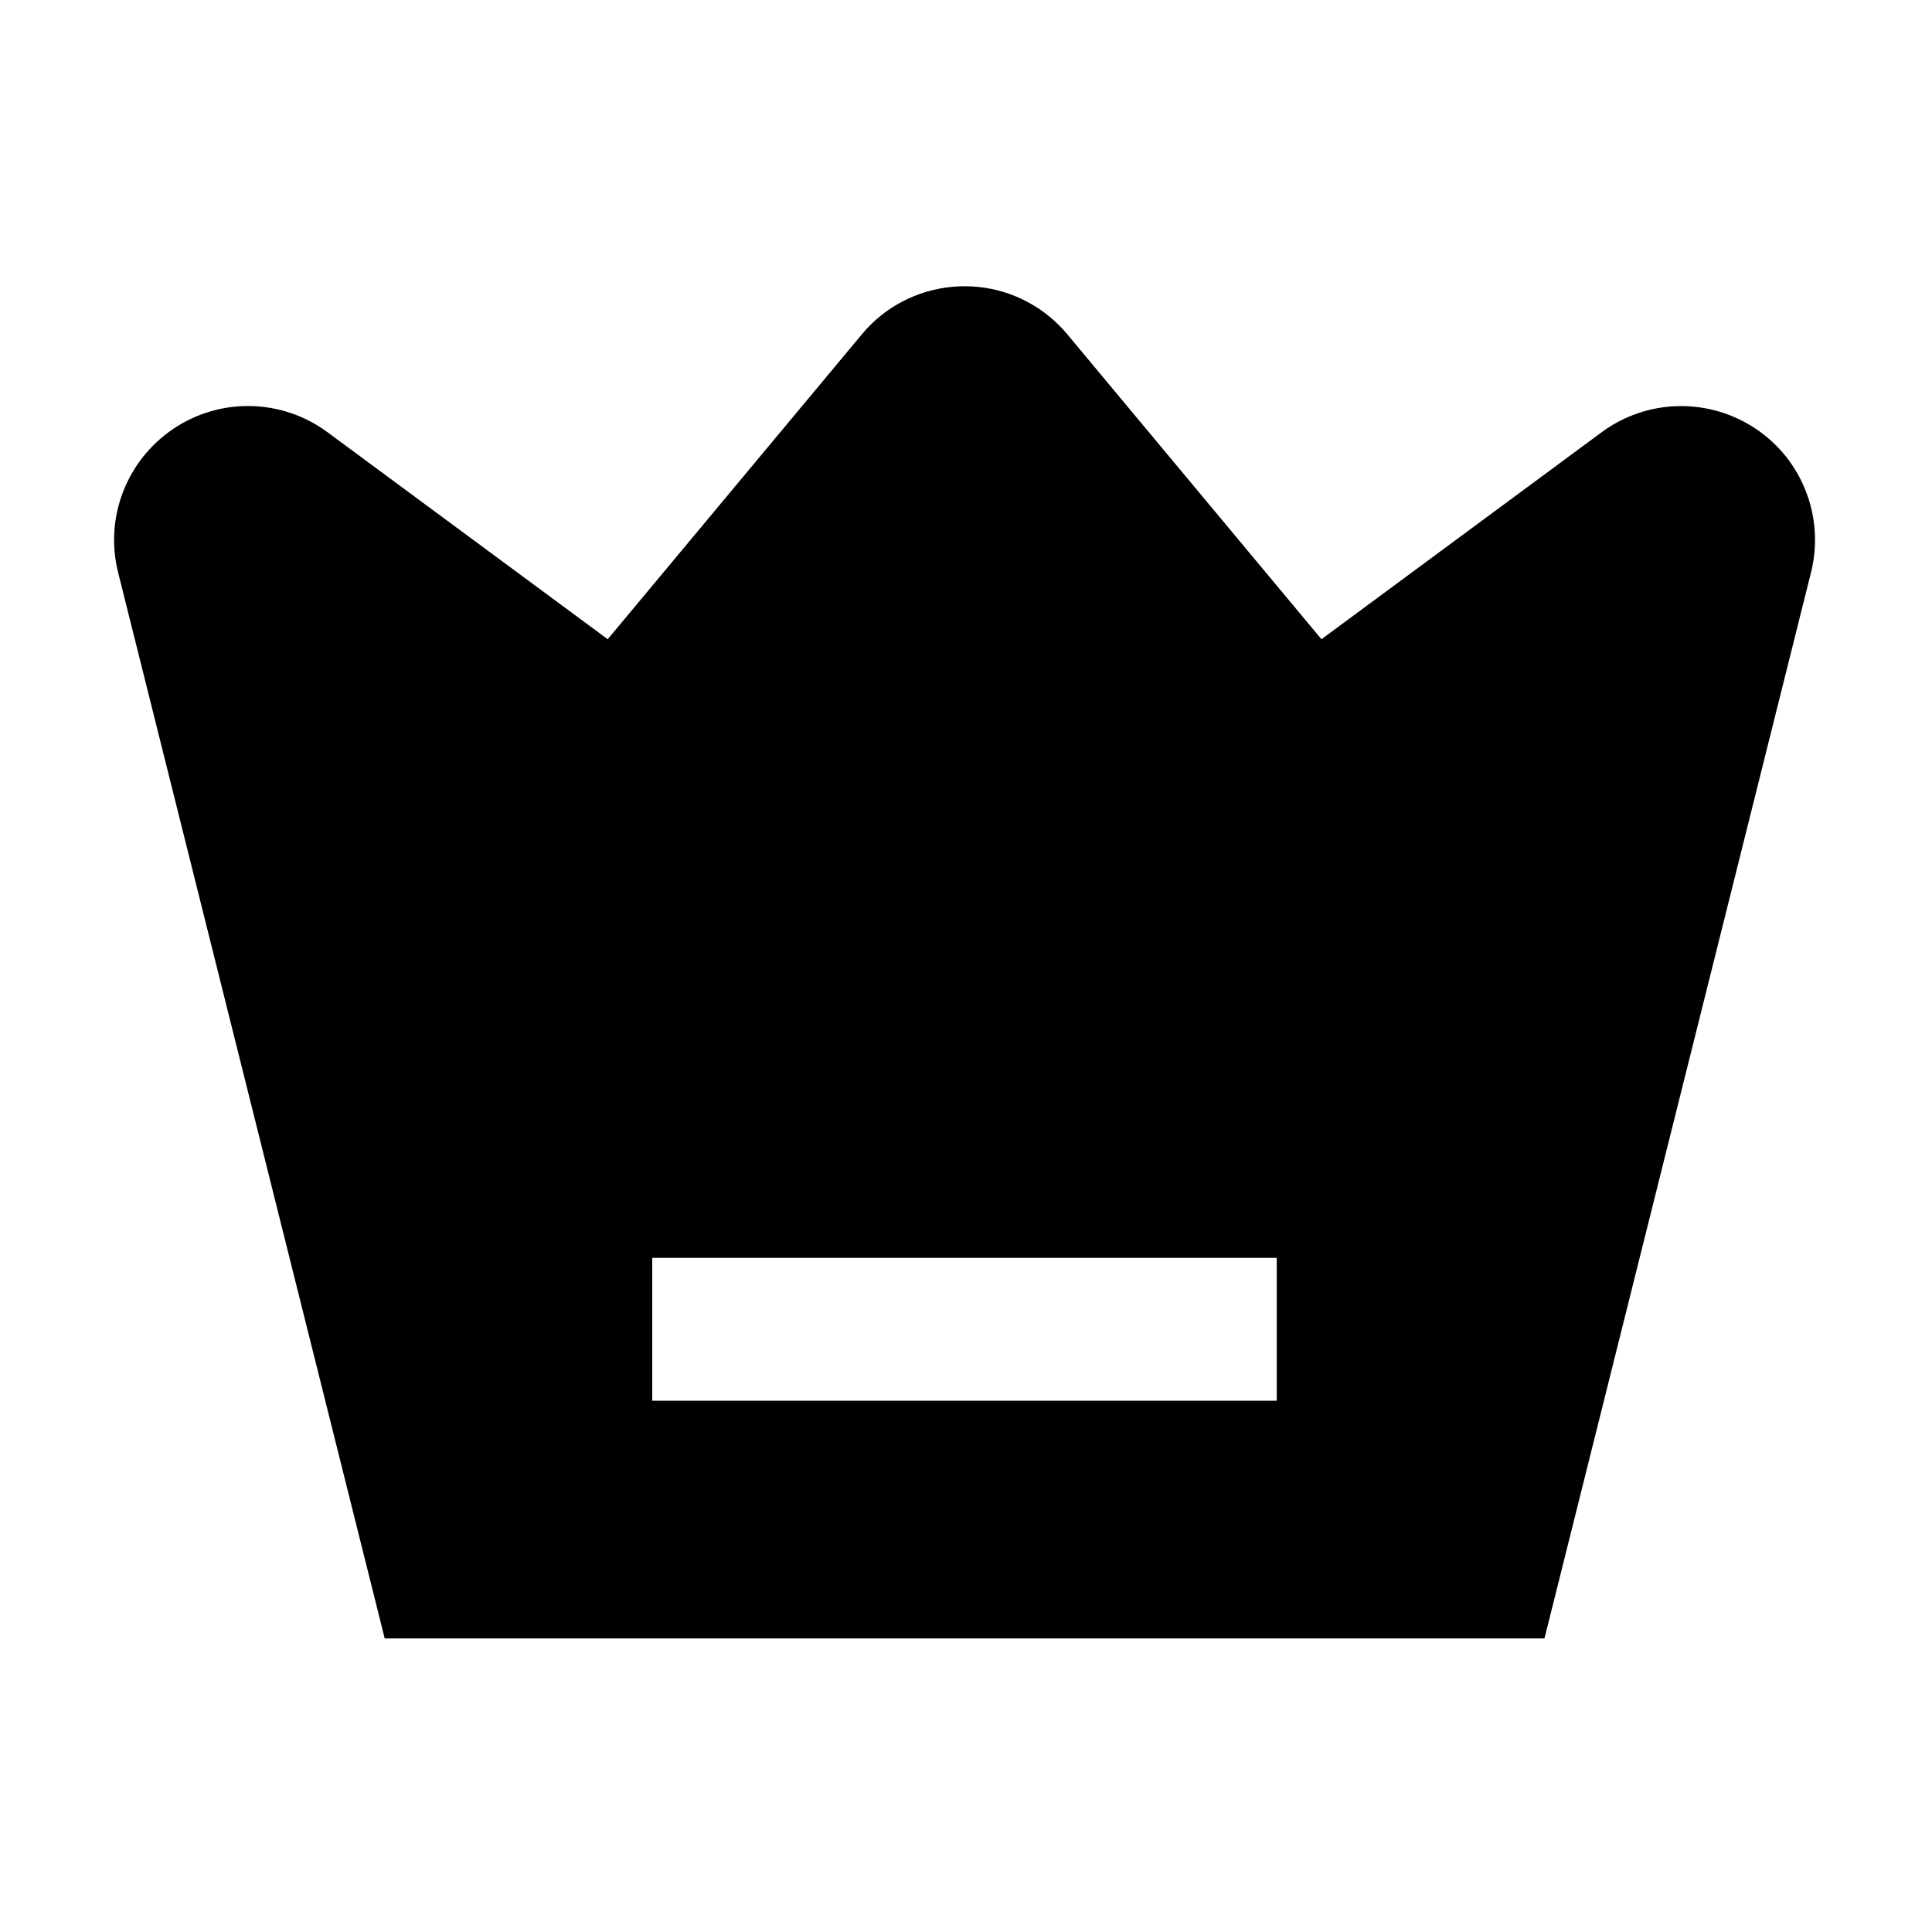
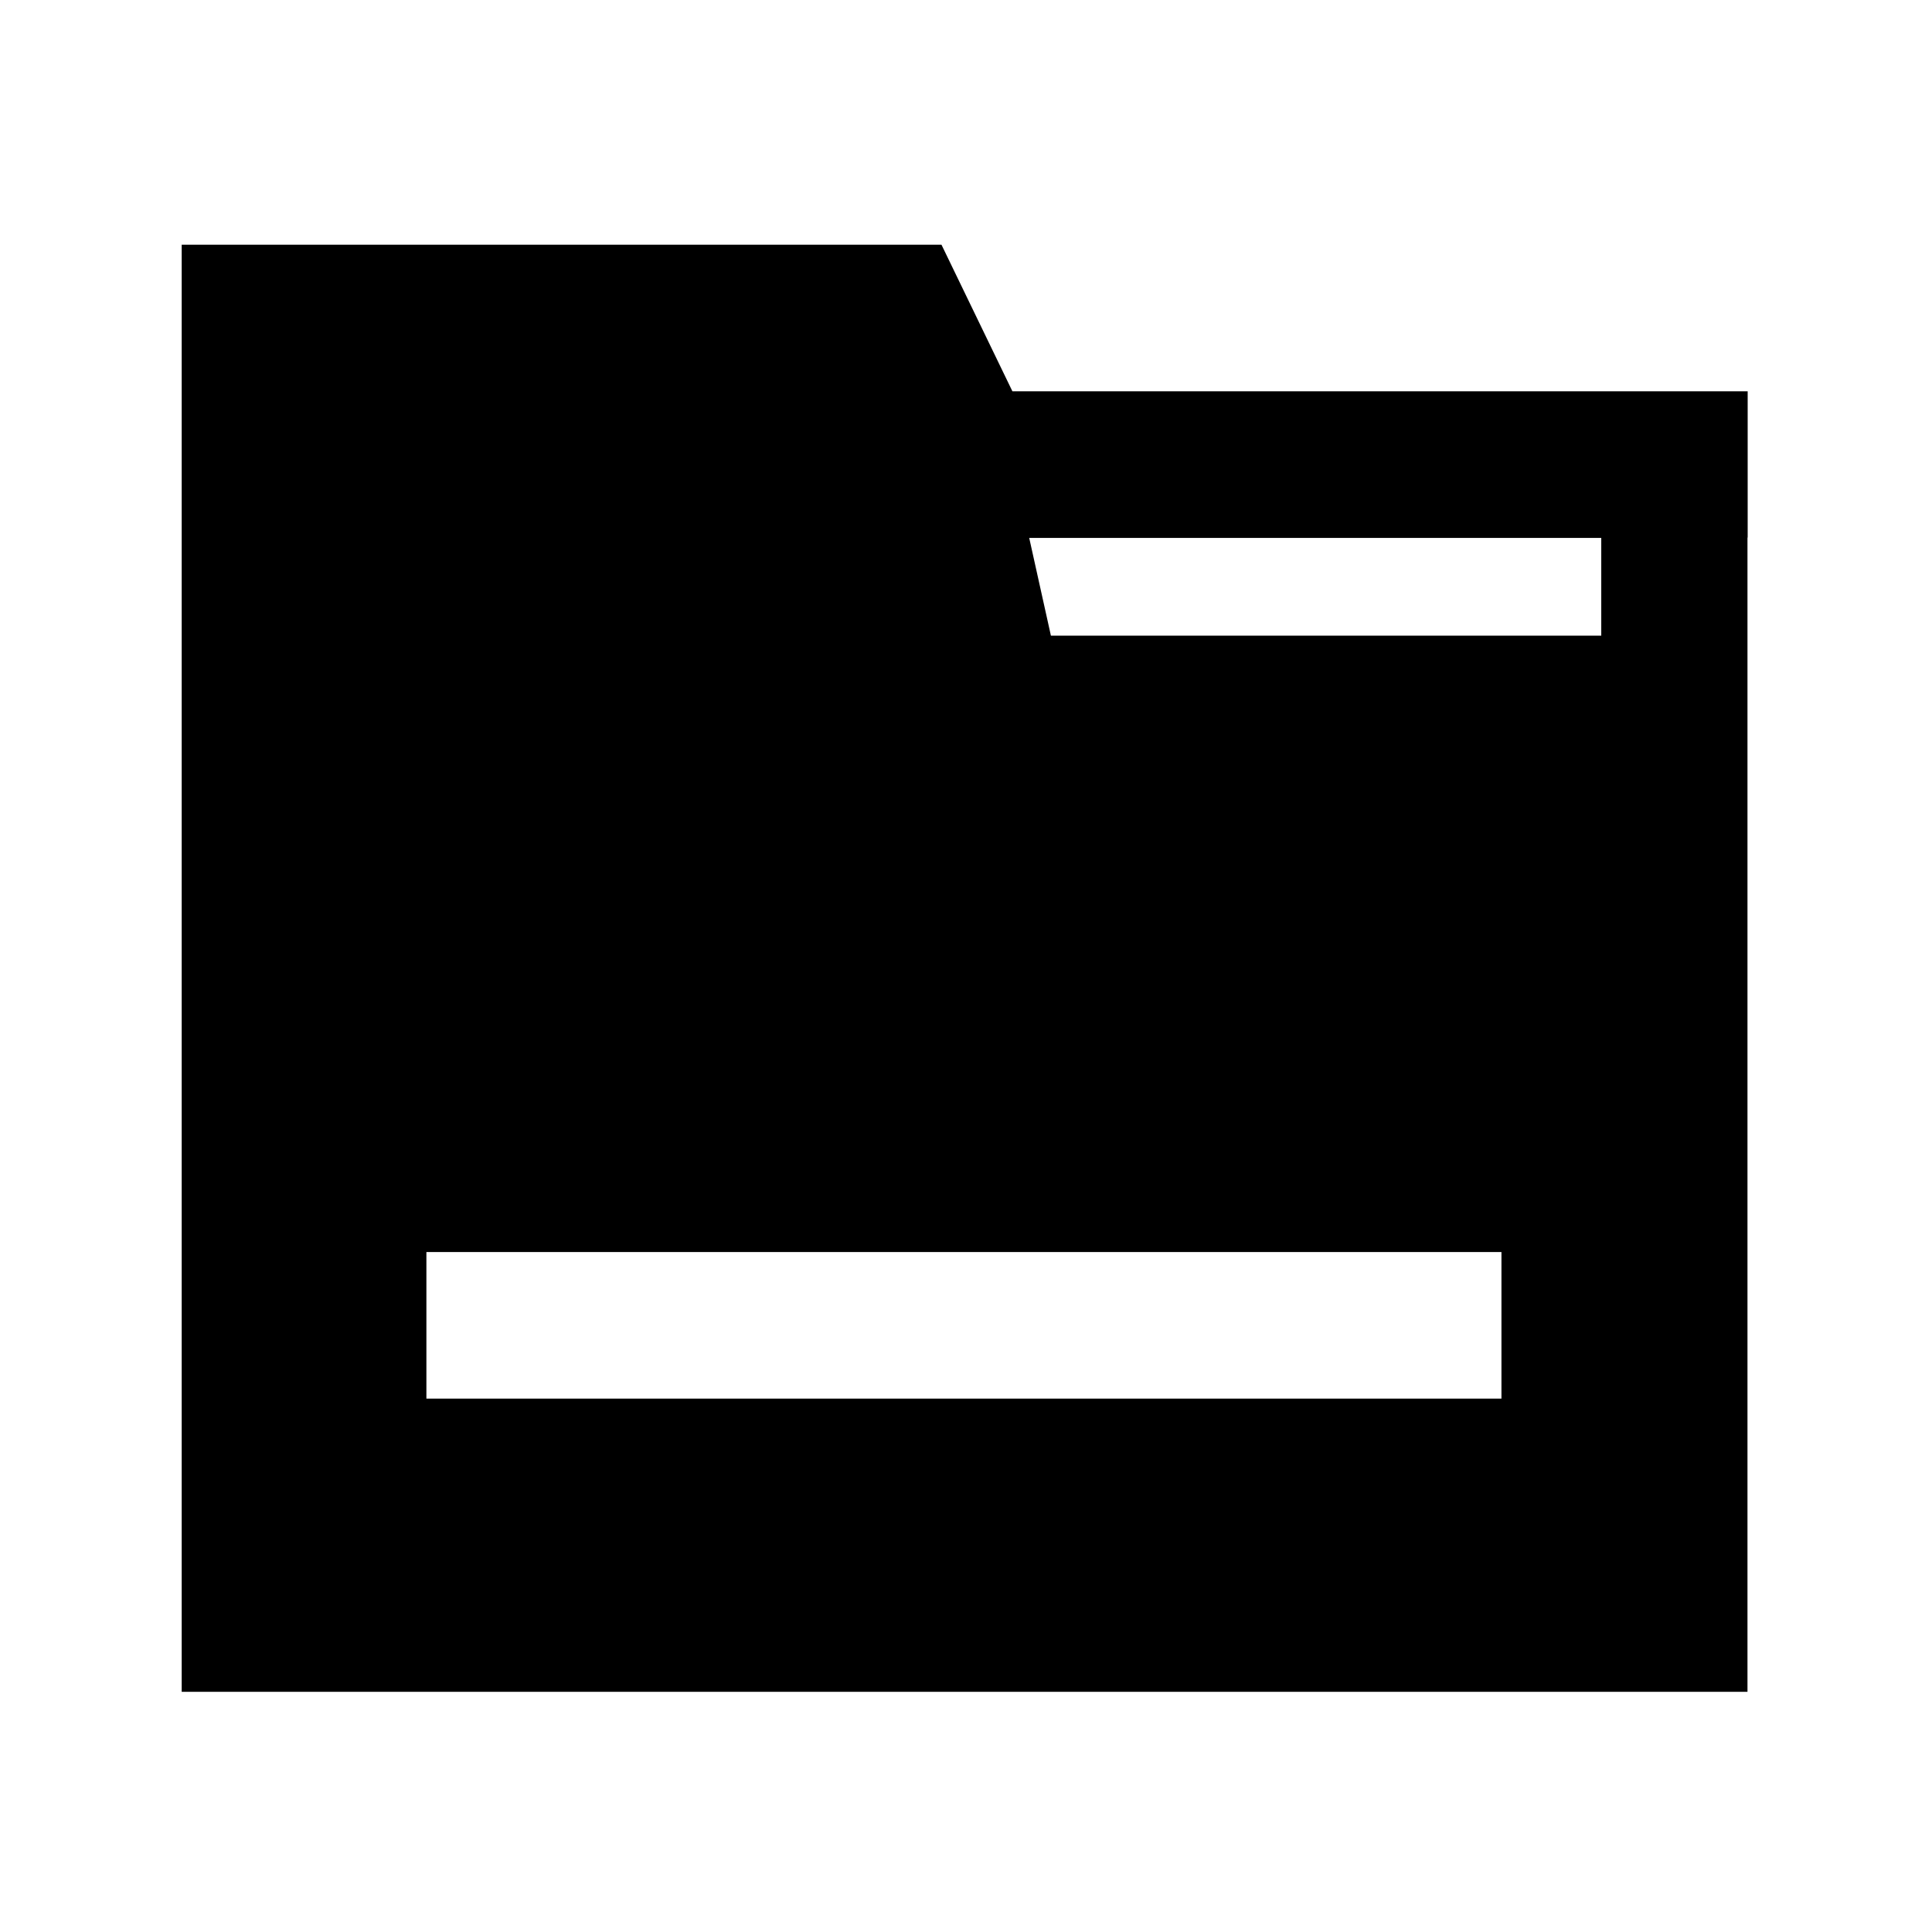
- <svg xmlns="http://www.w3.org/2000/svg" t="1640857690183" class="icon" viewBox="0 0 1024 1024" version="1.1" p-id="4983" width="128" height="128">
-   <defs>
-     <style type="text/css">@font-face { font-family: uc-nexus-iconfont; src: url("chrome-extension://pogijhnlcfmcppgimcaccdkmbedjkmhi/res/font_9qmmi8b8jsxxbt9.woff") format("woff"), url("chrome-extension://pogijhnlcfmcppgimcaccdkmbedjkmhi/res/font_9qmmi8b8jsxxbt9.ttf") format("truetype"); }
- </style>
-   </defs>
-   <path d="M556.6 168.1c3.3 2.8 6.4 5.8 9.1 9.1l134.7 161.6 148.5-109.7c24.1-17.8 56.7-18.5 81.6-1.9 24.9 16.6 36.6 47.1 29.4 76.1L818.6 868.4H203.9l-141.3-565c-7.3-29 4.5-59.5 29.4-76.2 24.9-16.7 57.5-15.9 81.6 1.9l148.5 109.7 134.7-161.6c12-14.5 29.3-23.5 48.1-25.2 18.7-1.7 37.3 4.1 51.7 16.1z m120.1 498.6h-331v75.7h331v-75.7z m0 0" p-id="4984" />
+ <svg xmlns="http://www.w3.org/2000/svg" class="icon" width="128px" height="128.00px" viewBox="0 0 1024 1024" version="1.1">
+   <path d="M926.3 284.5v-77.1H536.6L499 129.7H96.3V896.7H926.2V285.1c0.1-0.2 0.1-0.4 0.1-0.6zM795.8 741.3H226v-77.7h569.8v77.7zM557 336.9l-11.5-51.8h303.2v51.8H557z" />
</svg>
